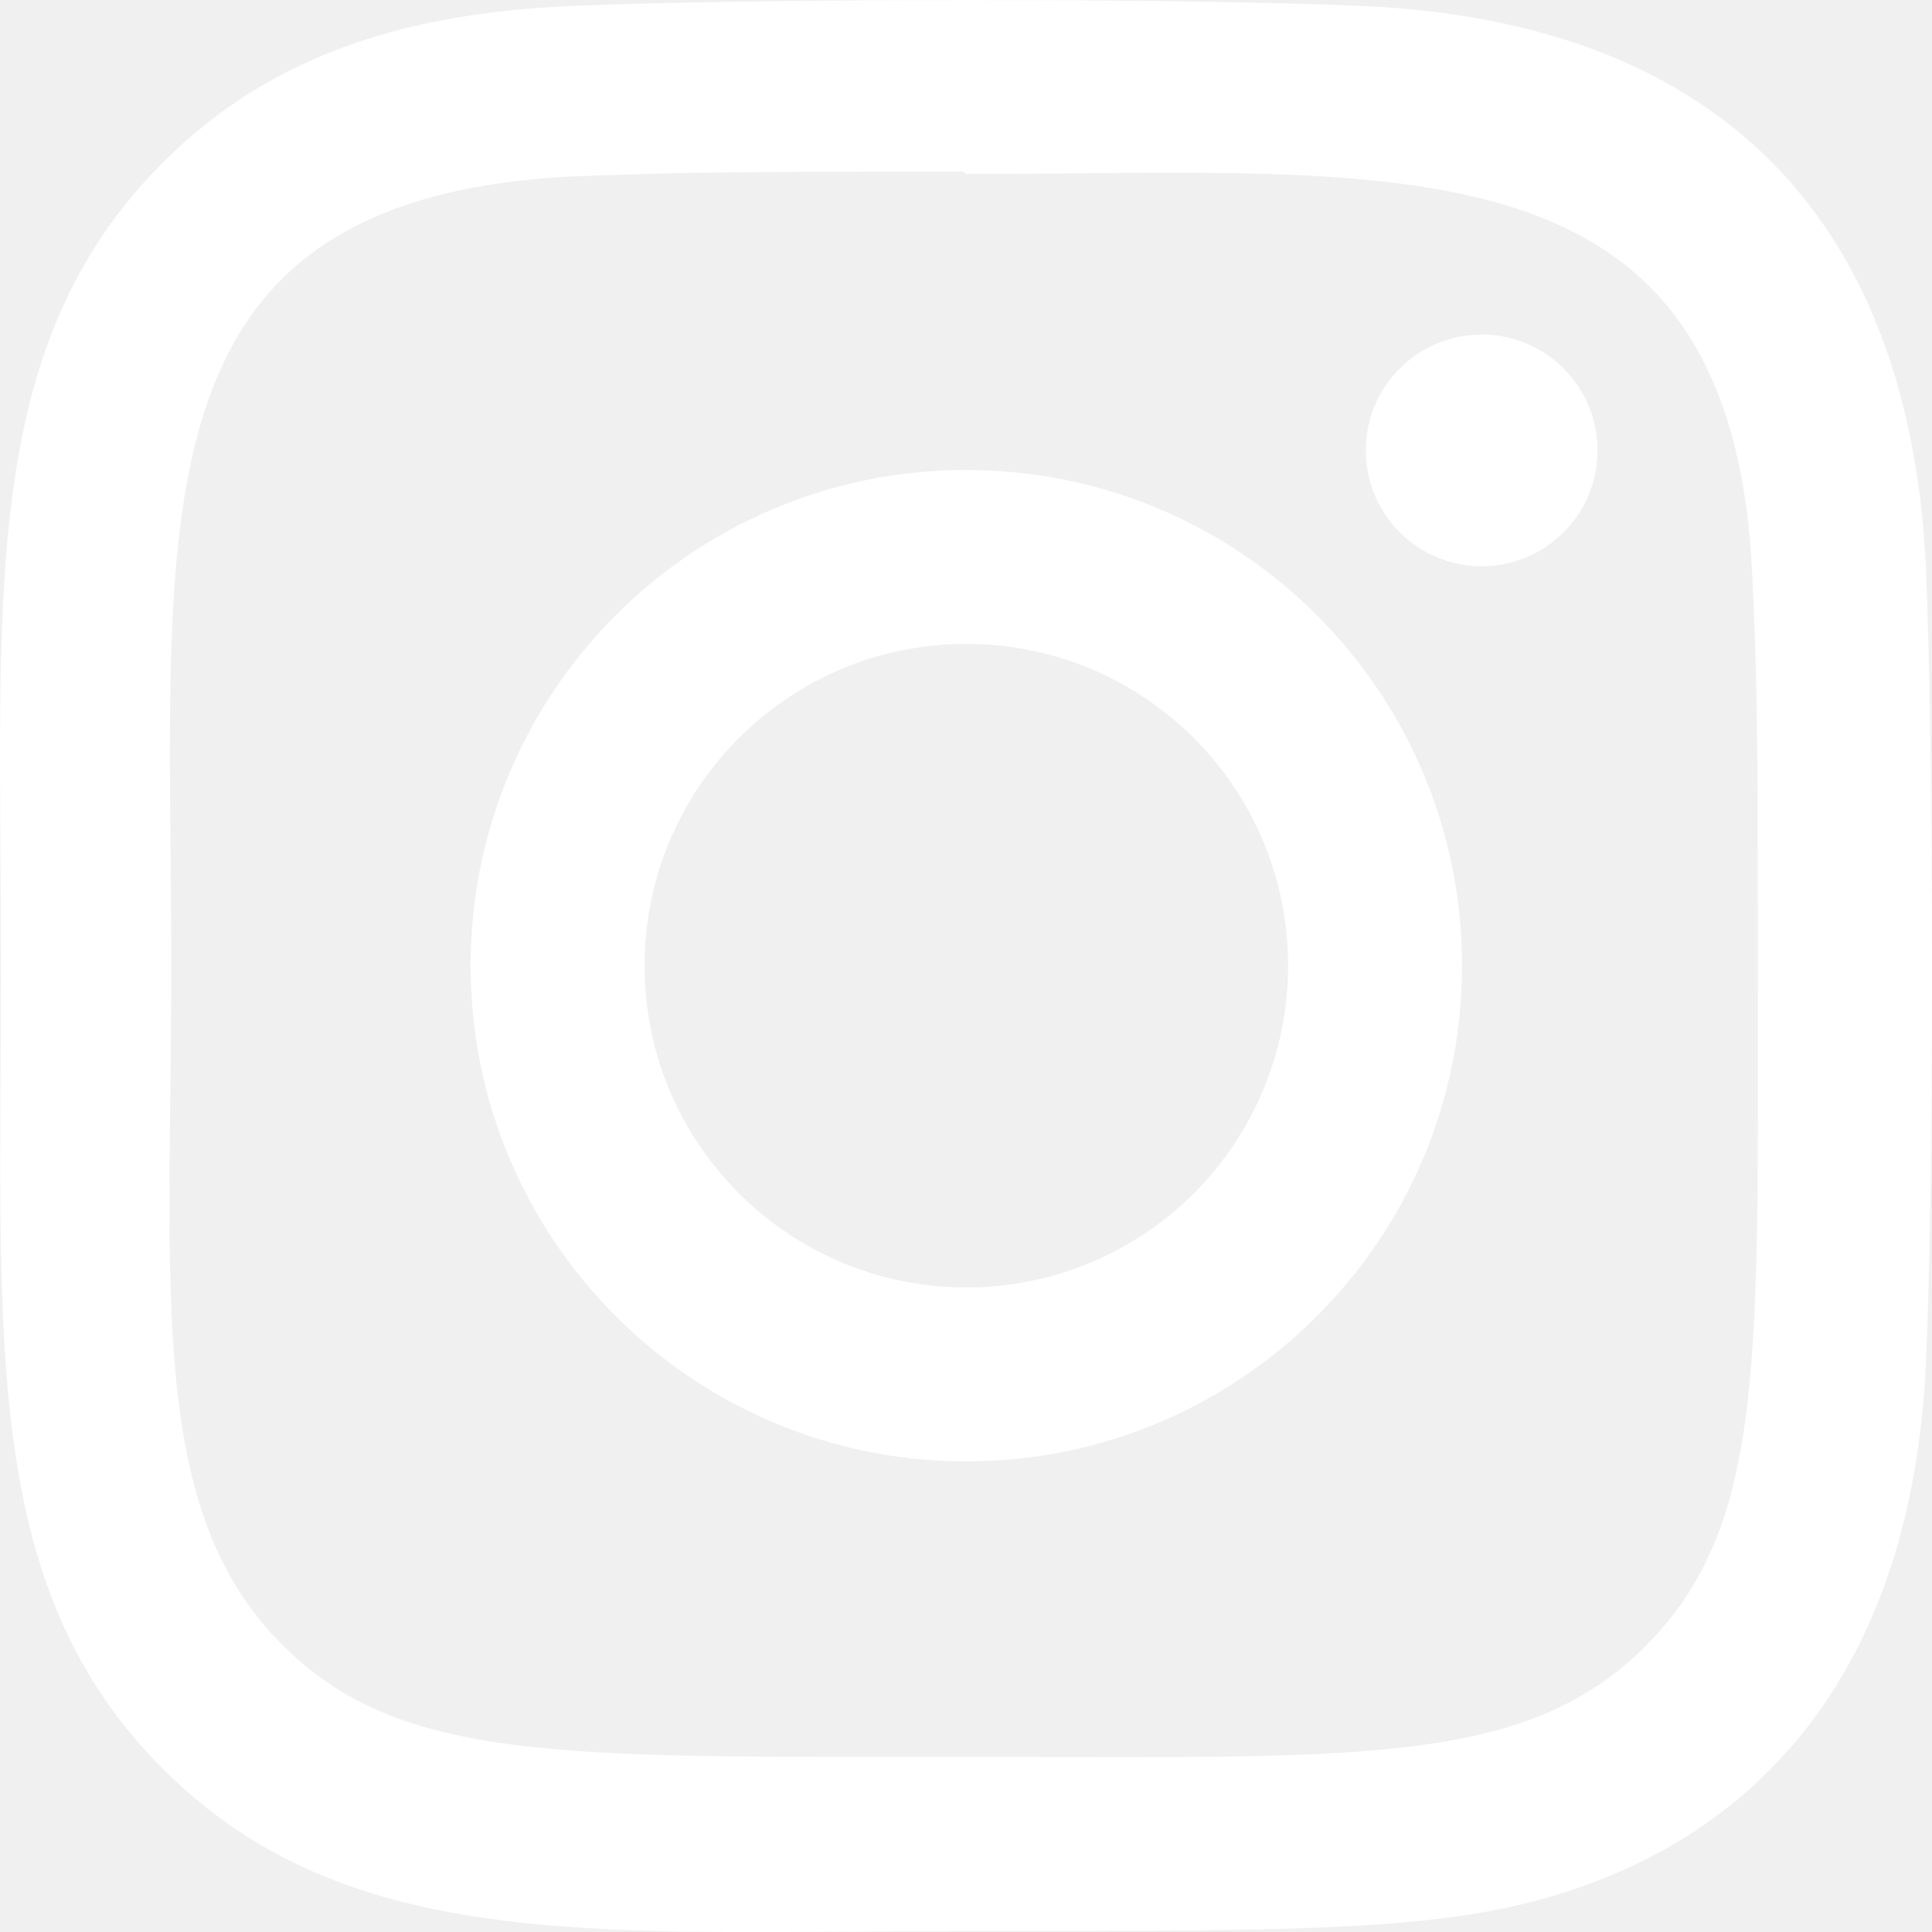
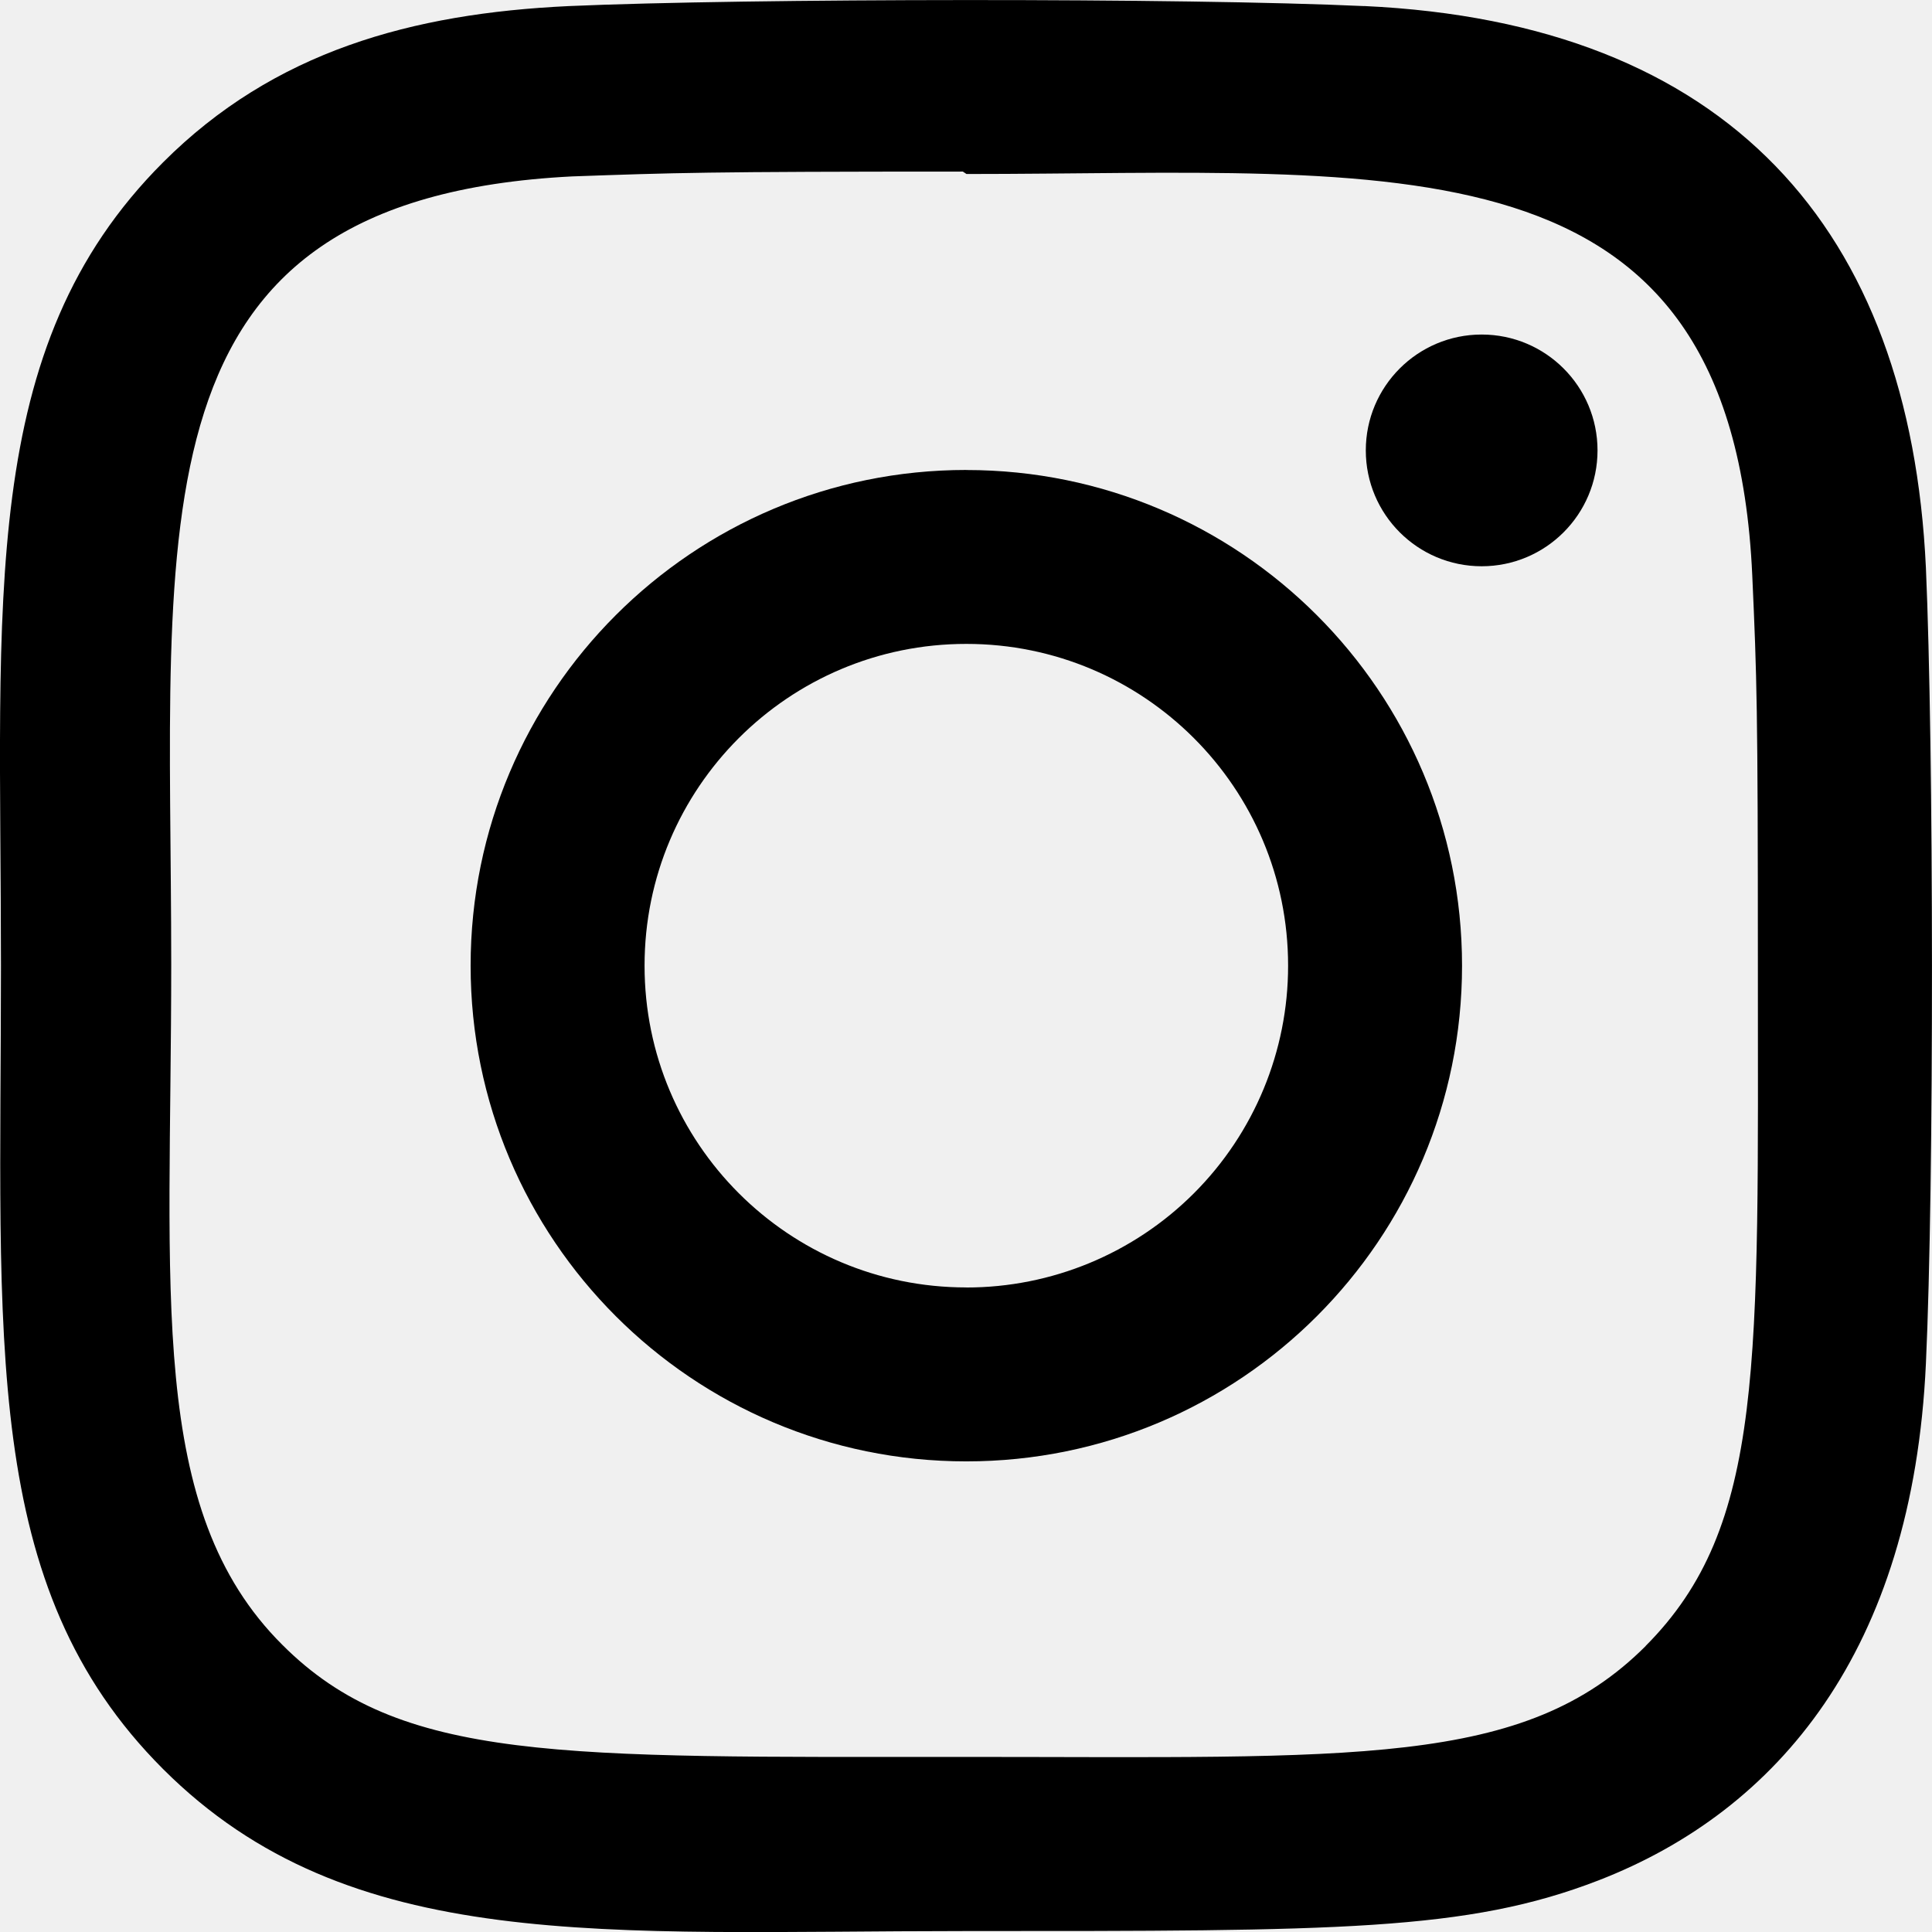
- <svg xmlns="http://www.w3.org/2000/svg" width="32" height="32" fill="none">
-   <g clip-path="url(#clip0)" fill="#fff">
-     <path d="M16.005 7.784a8.21 8.21 0 00-8.21 8.21 8.21 8.21 0 008.21 8.211 8.21 8.21 0 008.211-8.21 8.21 8.21 0 00-8.21-8.21zm0 13.54a5.328 5.328 0 01-5.329-5.33 5.328 5.328 0 015.33-5.329 5.328 5.328 0 015.329 5.33 5.327 5.327 0 01-5.33 5.33z" />
-     <path d="M22.597.101c-2.944-.137-10.236-.13-13.182 0C6.825.223 4.54.848 2.7 2.69-.377 5.767.016 9.913.016 15.995c0 6.224-.347 10.274 2.684 13.305 3.09 3.088 7.296 2.684 13.305 2.684 6.166 0 8.294.004 10.474-.84 2.964-1.15 5.201-3.8 5.42-8.559.138-2.945.13-10.236 0-13.182C31.635 3.785 28.62.379 22.597.1zm4.66 27.163C25.24 29.28 22.441 29.1 15.967 29.1c-6.667 0-9.34.099-11.291-1.857-2.247-2.236-1.84-5.827-1.84-11.27 0-7.367-.756-12.673 6.637-13.051 1.699-.06 2.199-.08 6.475-.08l.06.04c7.105 0 12.68-.744 13.015 6.648.076 1.686.093 2.193.093 6.462-.001 6.59.124 9.279-1.859 11.27z" />
-     <path d="M24.541 9.379a1.919 1.919 0 100-3.838 1.919 1.919 0 000 3.838z" />
-   </g>
-   <defs>
-     <clipPath id="clip0">
-       <path fill="#fff" d="M0 0h32v32H0z" />
-     </clipPath>
-   </defs>
+ <svg xmlns="http://www.w3.org/2000/svg" viewBox="0 0 32 32">
+   <path d="M16.005 7.784a8.21 8.21 0 00-8.21 8.21 8.21 8.21 0 008.21 8.211 8.21 8.21 0 008.211-8.21 8.21 8.21 0 00-8.21-8.21zm0 13.54a5.328 5.328 0 01-5.329-5.33 5.328 5.328 0 015.33-5.329 5.328 5.328 0 015.329 5.33 5.327 5.327 0 01-5.33 5.33z" />
+   <path d="M22.597.101c-2.944-.137-10.236-.13-13.182 0C6.825.223 4.54.848 2.7 2.69-.377 5.767.016 9.913.016 15.995c0 6.224-.347 10.274 2.684 13.305 3.09 3.088 7.296 2.684 13.305 2.684 6.166 0 8.294.004 10.474-.84 2.964-1.15 5.201-3.8 5.42-8.559.138-2.945.13-10.236 0-13.182C31.635 3.785 28.62.379 22.597.1zm4.66 27.163C25.24 29.28 22.441 29.1 15.967 29.1c-6.667 0-9.34.099-11.291-1.857-2.247-2.236-1.84-5.827-1.84-11.27 0-7.367-.756-12.673 6.637-13.051 1.699-.06 2.199-.08 6.475-.08l.06.04c7.105 0 12.68-.744 13.015 6.648.076 1.686.093 2.193.093 6.462-.001 6.59.124 9.279-1.859 11.27z" />
+   <path d="M24.541 9.379a1.919 1.919 0 100-3.838 1.919 1.919 0 000 3.838z" />
</svg>
